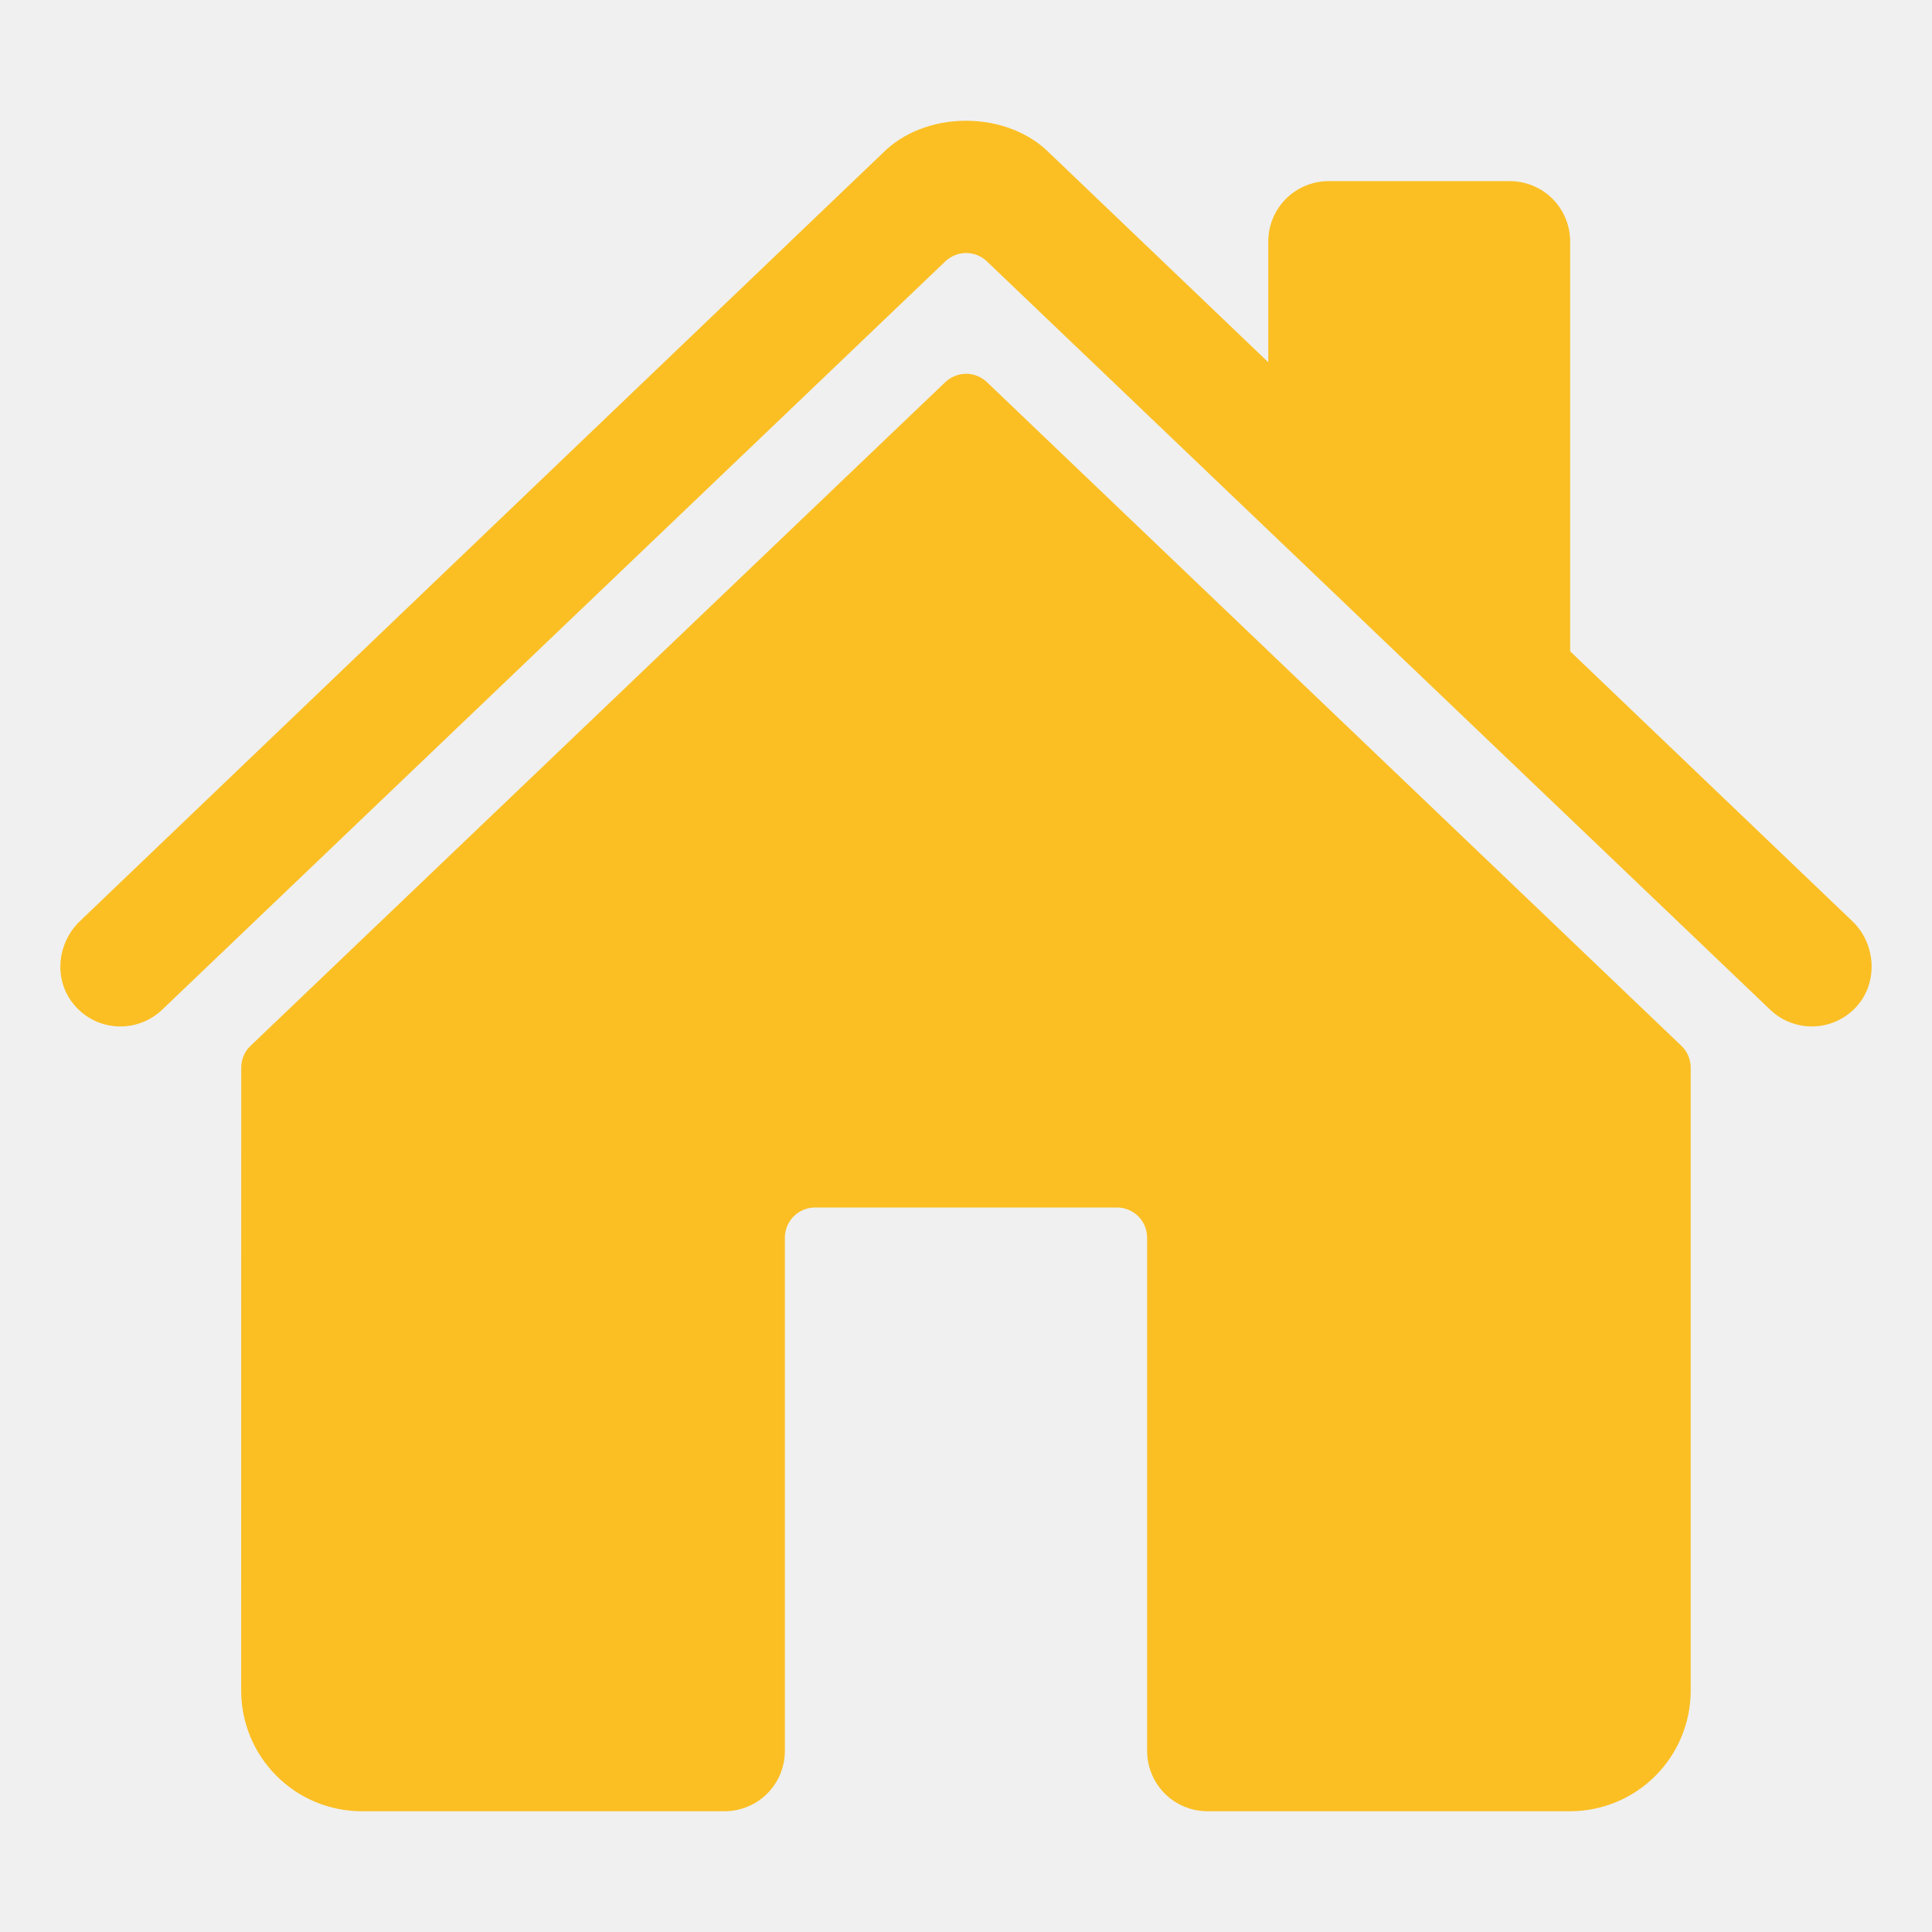
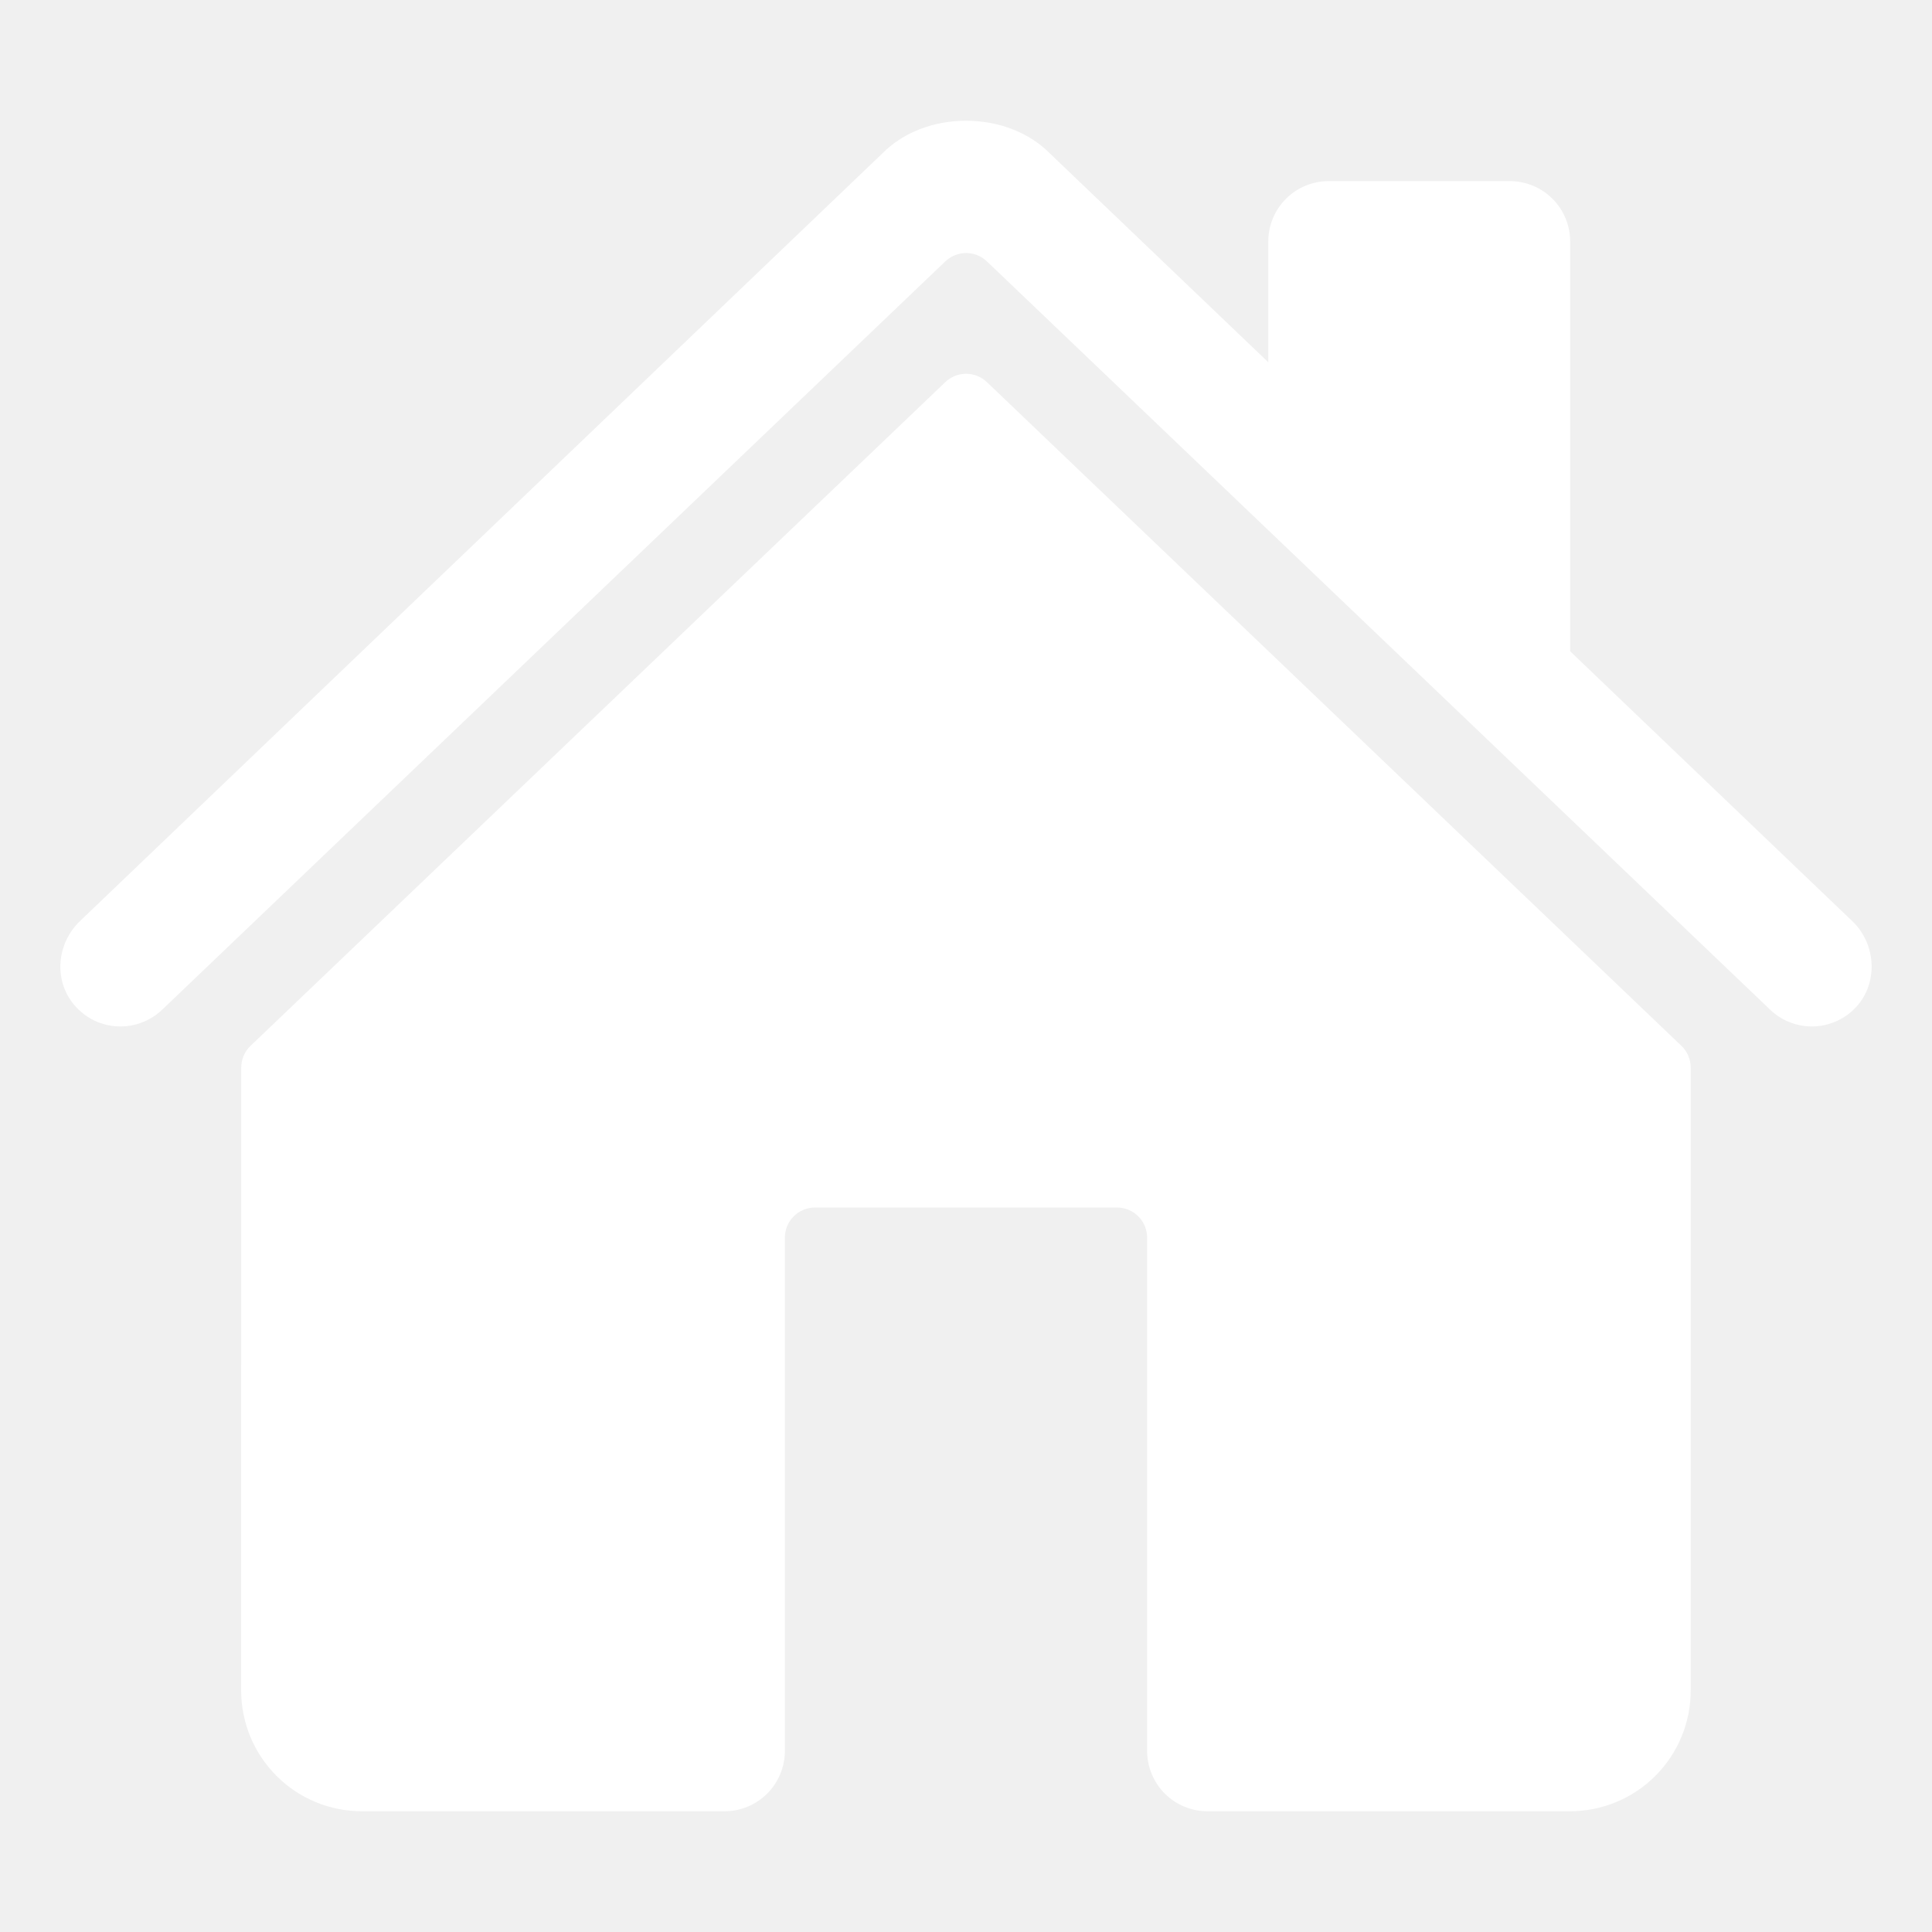
<svg xmlns="http://www.w3.org/2000/svg" width="28" height="28" viewBox="0 0 28 28" fill="none">
-   <path d="M14.304 5.539C14.223 5.461 14.114 5.417 14.002 5.417C13.889 5.417 13.781 5.461 13.699 5.539L3.631 15.157C3.588 15.197 3.554 15.247 3.531 15.301C3.508 15.355 3.496 15.414 3.496 15.473L3.495 24.5C3.495 24.964 3.679 25.409 4.007 25.737C4.335 26.066 4.78 26.25 5.245 26.25H10.5C10.732 26.25 10.955 26.158 11.119 25.994C11.283 25.83 11.375 25.607 11.375 25.375V17.938C11.375 17.822 11.421 17.71 11.503 17.628C11.585 17.546 11.697 17.5 11.812 17.5H16.188C16.303 17.5 16.415 17.546 16.497 17.628C16.579 17.71 16.625 17.822 16.625 17.938V25.375C16.625 25.607 16.717 25.83 16.881 25.994C17.045 26.158 17.268 26.25 17.5 26.25H22.753C23.217 26.25 23.663 26.066 23.991 25.737C24.319 25.409 24.503 24.964 24.503 24.5V15.473C24.503 15.414 24.491 15.355 24.468 15.301C24.445 15.247 24.411 15.197 24.368 15.157L14.304 5.539Z" fill="#FBBF24" />
-   <path d="M26.847 13.352L22.756 9.439V3.5C22.756 3.268 22.664 3.045 22.5 2.881C22.336 2.717 22.113 2.625 21.881 2.625H19.256C19.024 2.625 18.801 2.717 18.637 2.881C18.473 3.045 18.381 3.268 18.381 3.5V5.25L15.213 2.221C14.917 1.922 14.476 1.75 14 1.75C13.525 1.75 13.086 1.922 12.789 2.222L1.157 13.351C0.817 13.679 0.774 14.219 1.084 14.574C1.162 14.664 1.257 14.737 1.364 14.789C1.47 14.841 1.587 14.87 1.705 14.875C1.824 14.881 1.942 14.862 2.053 14.82C2.165 14.778 2.266 14.714 2.352 14.632L13.699 3.789C13.781 3.711 13.889 3.667 14.002 3.667C14.114 3.667 14.223 3.711 14.304 3.789L25.653 14.632C25.82 14.793 26.044 14.88 26.276 14.876C26.507 14.871 26.727 14.775 26.888 14.608C27.224 14.26 27.196 13.686 26.847 13.352Z" fill="#FBBF24" />
+   <path d="M14.304 5.539C14.223 5.461 14.114 5.417 14.002 5.417C13.889 5.417 13.781 5.461 13.699 5.539L3.631 15.157C3.588 15.197 3.554 15.247 3.531 15.301C3.508 15.355 3.496 15.414 3.496 15.473L3.495 24.5C3.495 24.964 3.679 25.409 4.007 25.737C4.335 26.066 4.78 26.25 5.245 26.25H10.5C10.732 26.25 10.955 26.158 11.119 25.994C11.283 25.83 11.375 25.607 11.375 25.375V17.938C11.375 17.822 11.421 17.71 11.503 17.628C11.585 17.546 11.697 17.5 11.812 17.5H16.188C16.303 17.5 16.415 17.546 16.497 17.628C16.579 17.71 16.625 17.822 16.625 17.938V25.375C16.625 25.607 16.717 25.83 16.881 25.994C17.045 26.158 17.268 26.25 17.5 26.25H22.753C23.217 26.25 23.663 26.066 23.991 25.737C24.319 25.409 24.503 24.964 24.503 24.5V15.473C24.503 15.414 24.491 15.355 24.468 15.301C24.445 15.247 24.411 15.197 24.368 15.157L14.304 5.539Z" fill="white" />
+   <path d="M26.847 13.352L22.756 9.439V3.5C22.756 3.268 22.664 3.045 22.5 2.881C22.336 2.717 22.113 2.625 21.881 2.625H19.256C19.024 2.625 18.801 2.717 18.637 2.881C18.473 3.045 18.381 3.268 18.381 3.5V5.25L15.213 2.221C14.917 1.922 14.476 1.75 14 1.75C13.525 1.75 13.086 1.922 12.789 2.222L1.157 13.351C0.817 13.679 0.774 14.219 1.084 14.574C1.162 14.664 1.257 14.737 1.364 14.789C1.47 14.841 1.587 14.87 1.705 14.875C1.824 14.881 1.942 14.862 2.053 14.82C2.165 14.778 2.266 14.714 2.352 14.632L13.699 3.789C13.781 3.711 13.889 3.667 14.002 3.667C14.114 3.667 14.223 3.711 14.304 3.789L25.653 14.632C25.82 14.793 26.044 14.88 26.276 14.876C26.507 14.871 26.727 14.775 26.888 14.608C27.224 14.26 27.196 13.686 26.847 13.352Z" fill="white" />
</svg>
